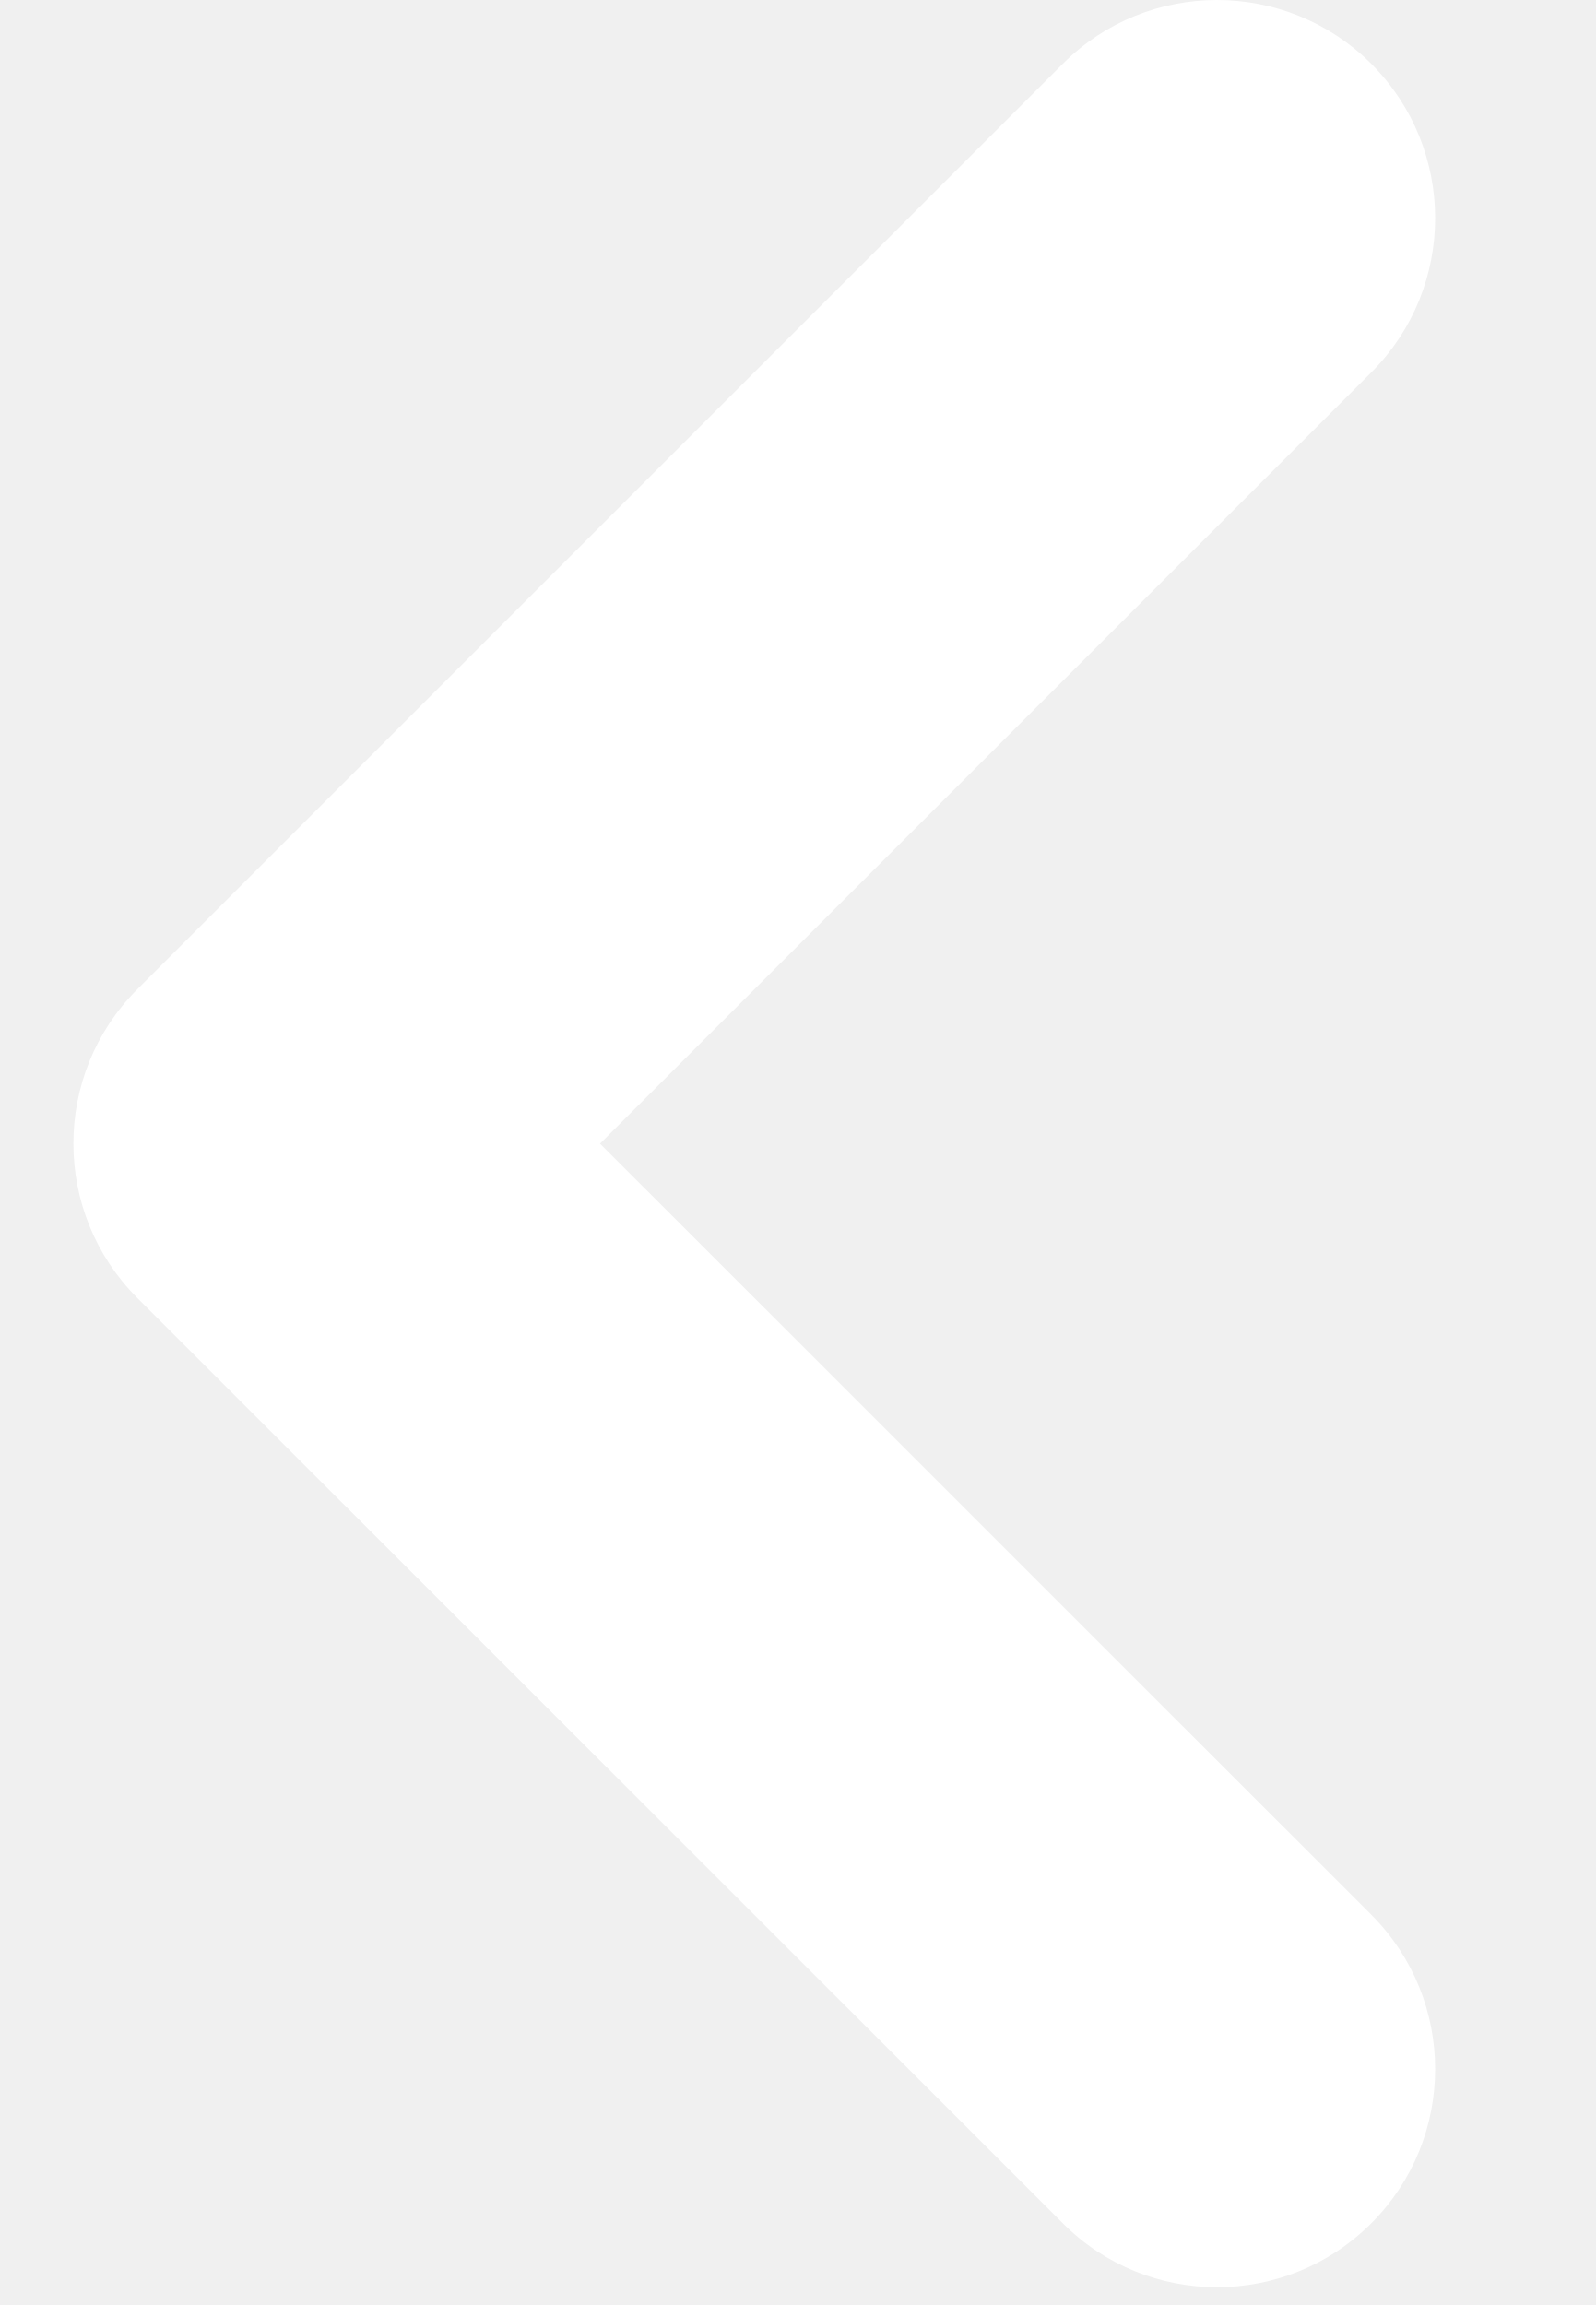
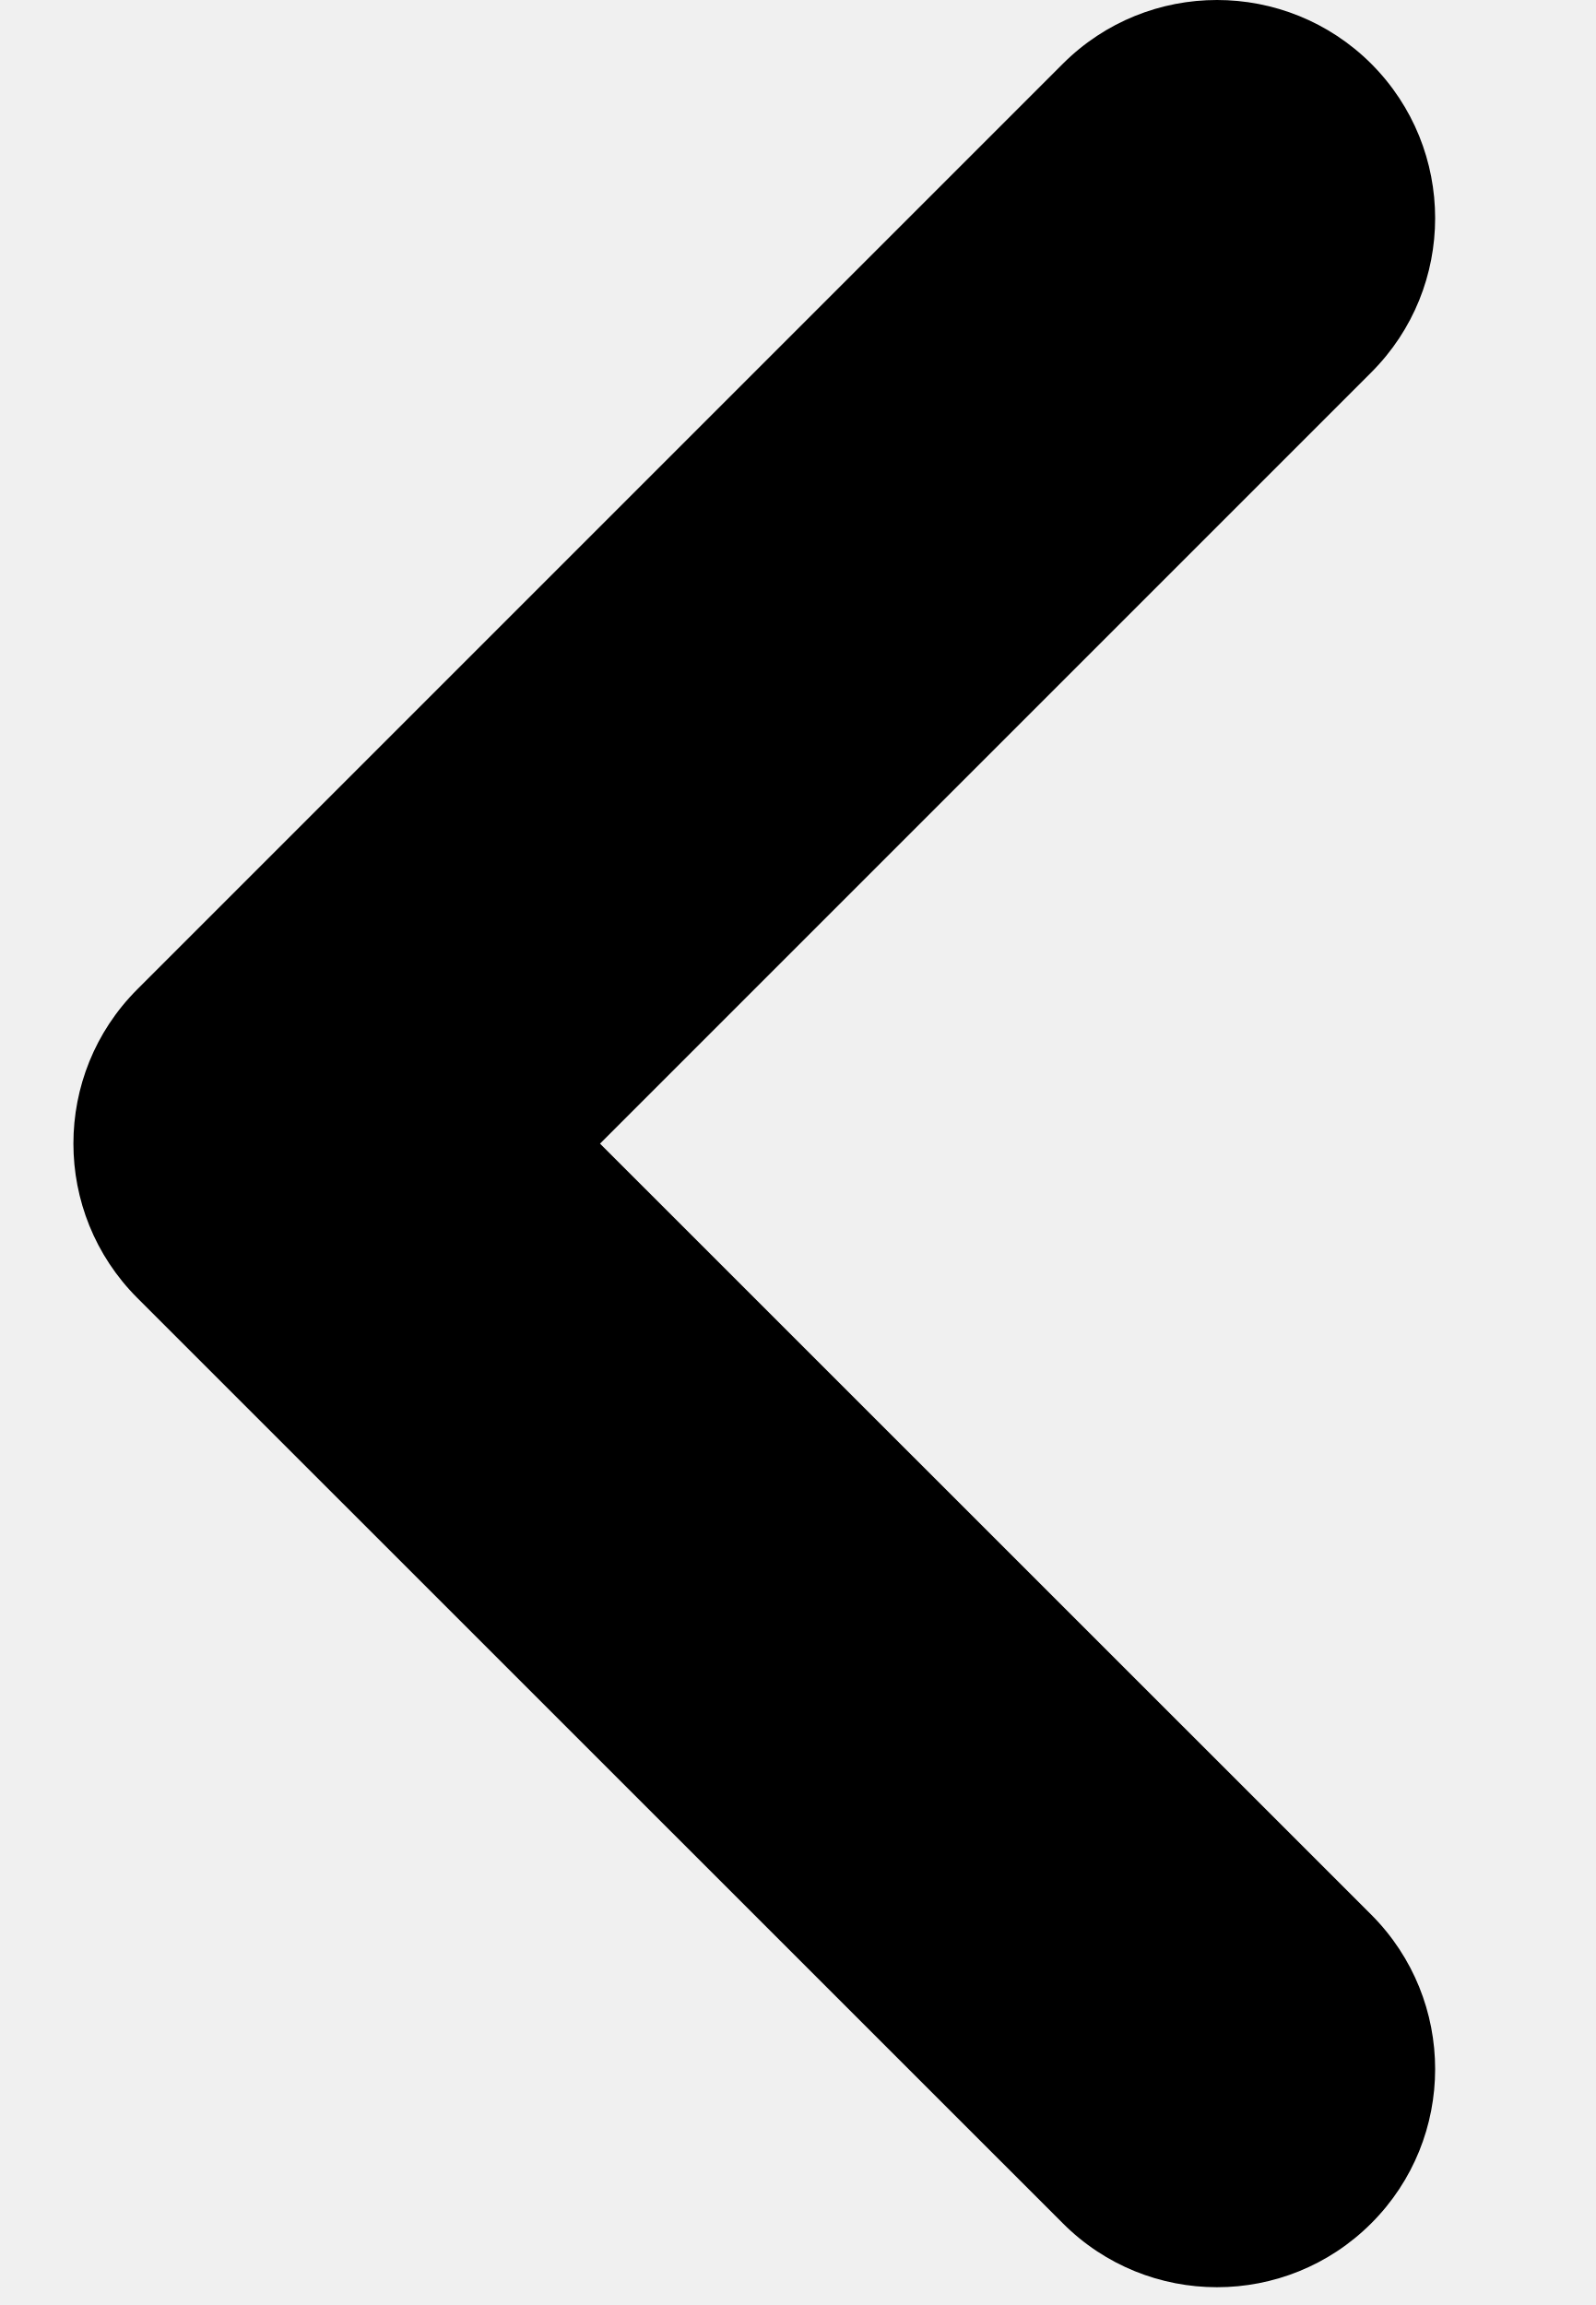
<svg xmlns="http://www.w3.org/2000/svg" width="9" height="13" viewBox="0 0 9 13" fill="none">
-   <path fill-rule="evenodd" clip-rule="evenodd" d="M7.734 2.1C8.214 1.62 8.214 0.841 7.734 0.36C7.253 -0.12 6.474 -0.12 5.994 0.36L0.776 5.578C0.775 5.579 0.775 5.579 0.774 5.58C0.294 6.06 0.294 6.839 0.774 7.32L5.994 12.539C6.474 13.02 7.253 13.02 7.734 12.539C8.214 12.059 8.214 11.28 7.734 10.799L3.384 6.45L7.734 2.1Z" fill="#fff" />
+   <path fill-rule="evenodd" clip-rule="evenodd" d="M7.734 2.1C8.214 1.62 8.214 0.841 7.734 0.36C7.253 -0.12 6.474 -0.12 5.994 0.36L0.776 5.578C0.775 5.579 0.775 5.579 0.774 5.58C0.294 6.06 0.294 6.839 0.774 7.32L5.994 12.539C6.474 13.02 7.253 13.02 7.734 12.539C8.214 12.059 8.214 11.28 7.734 10.799L3.384 6.45L7.734 2.1Z" fill="currentColor" />
</svg>
